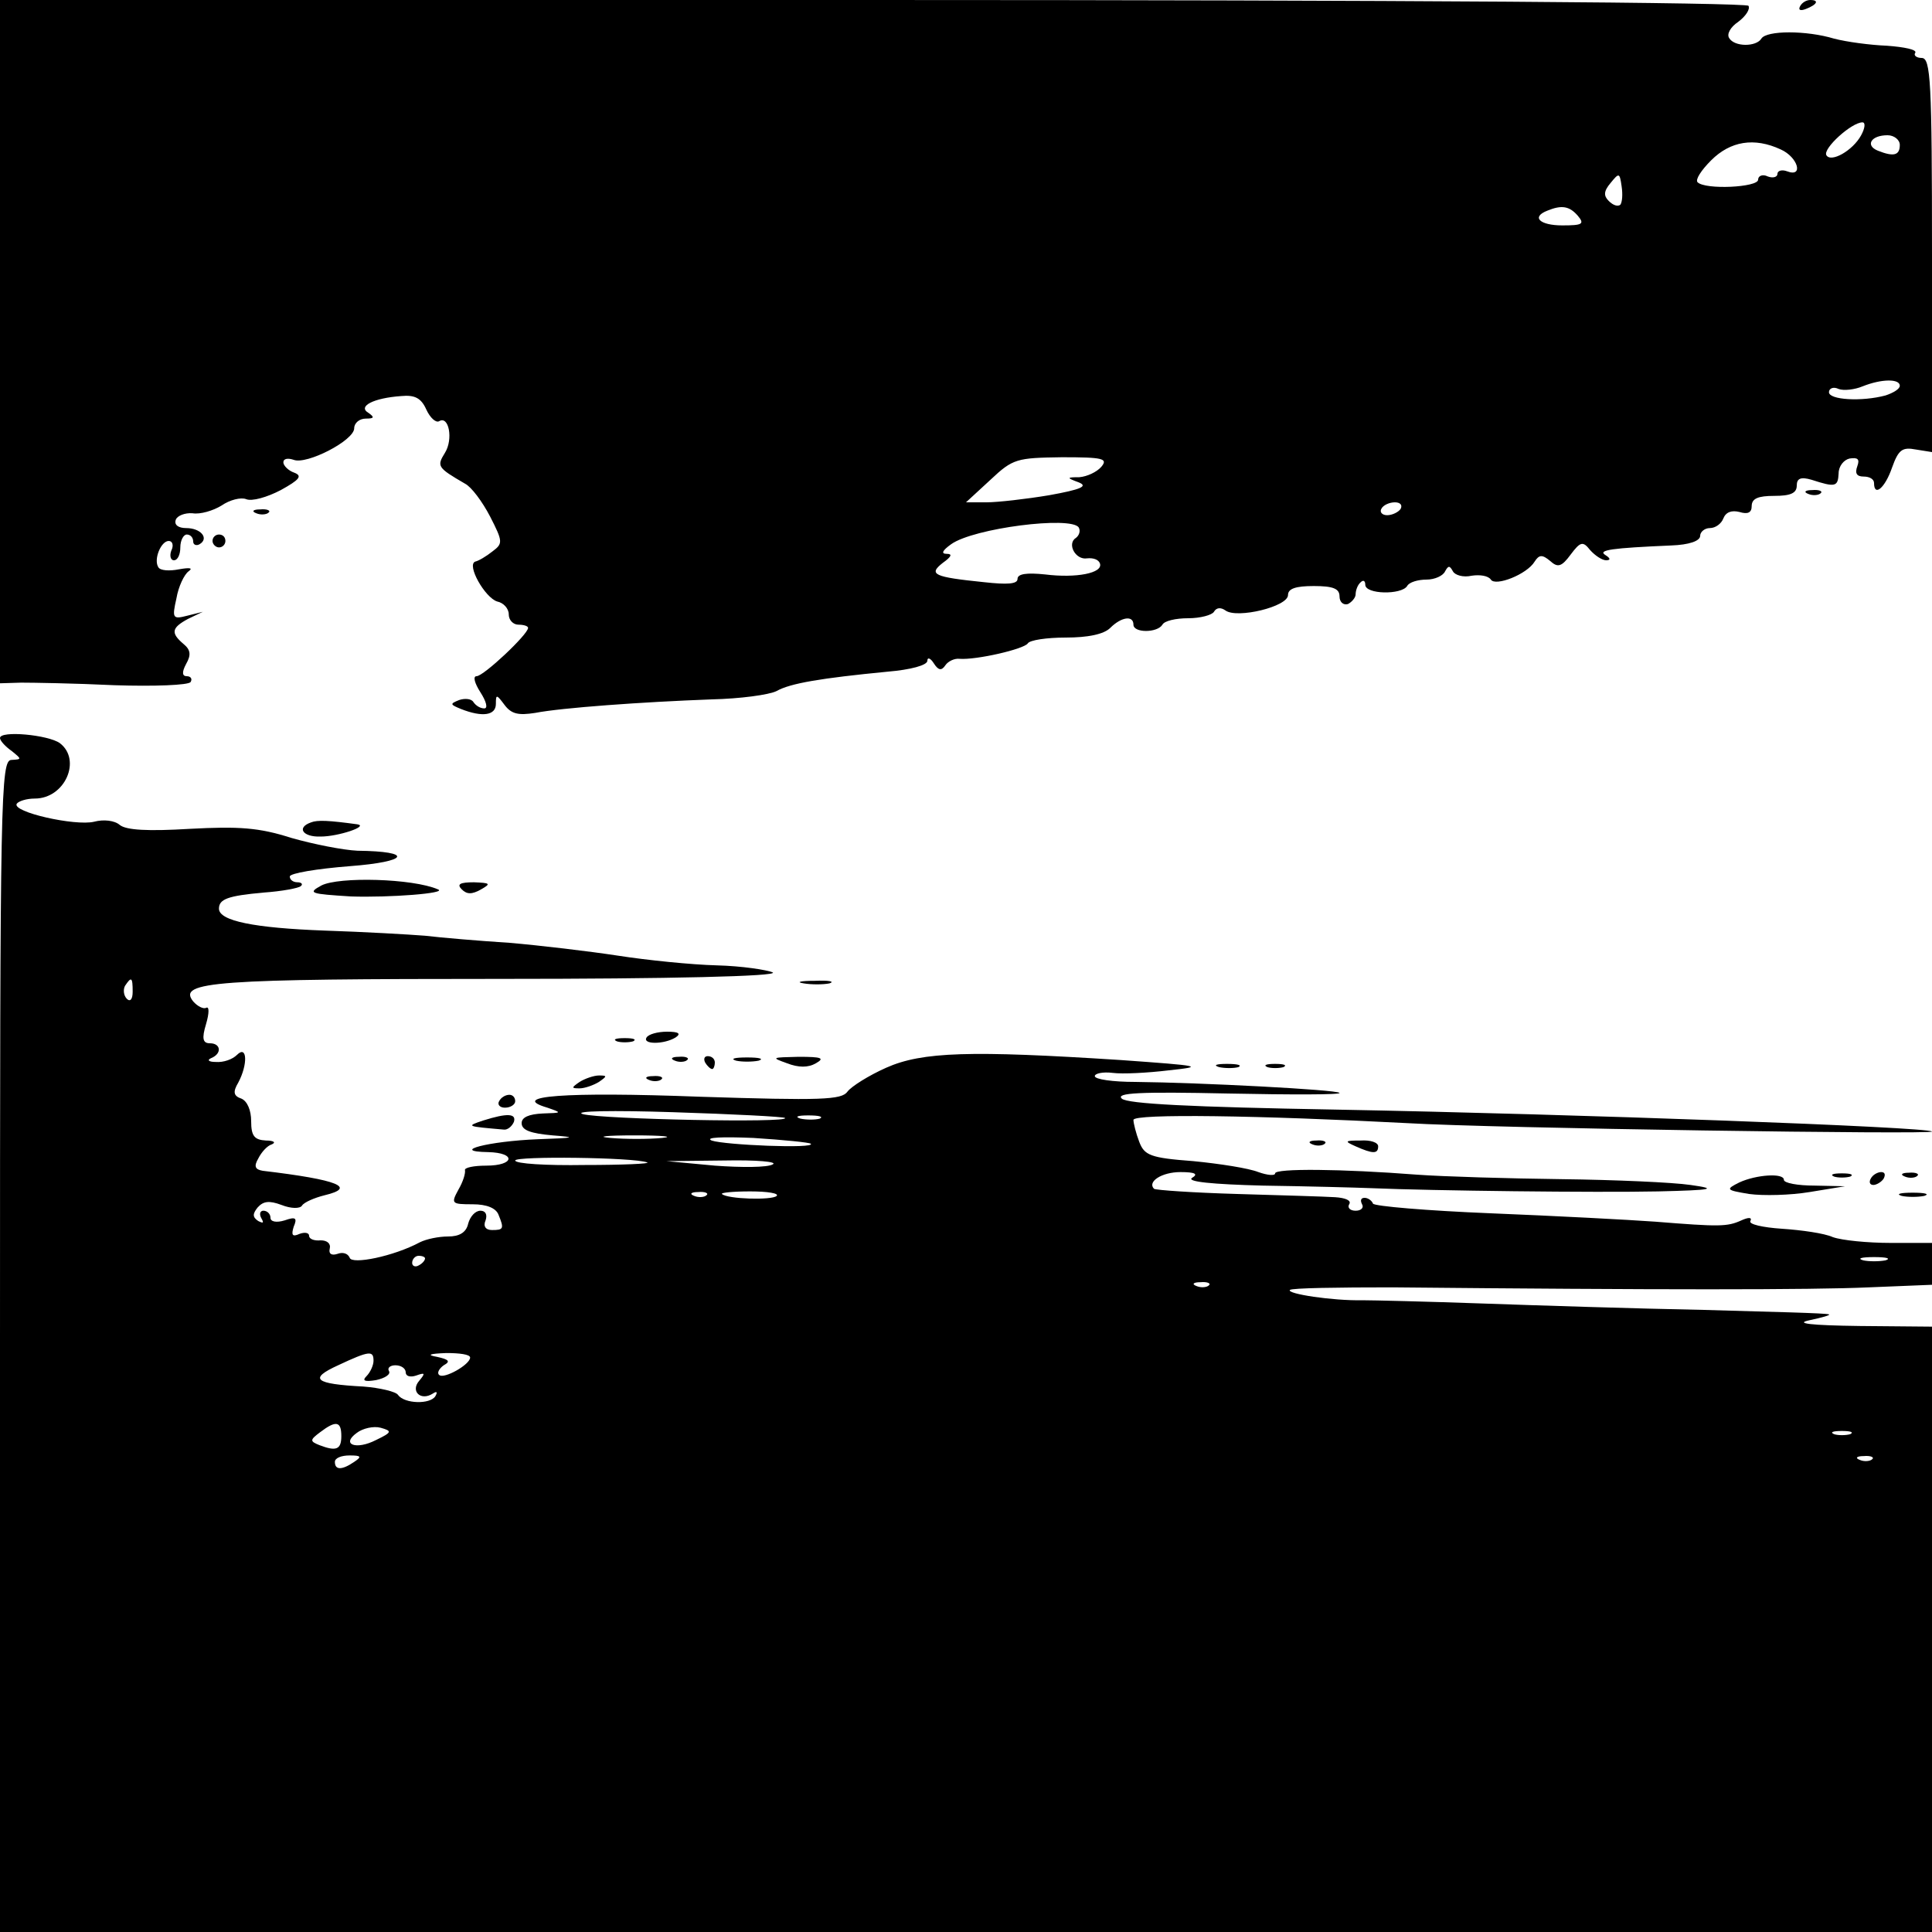
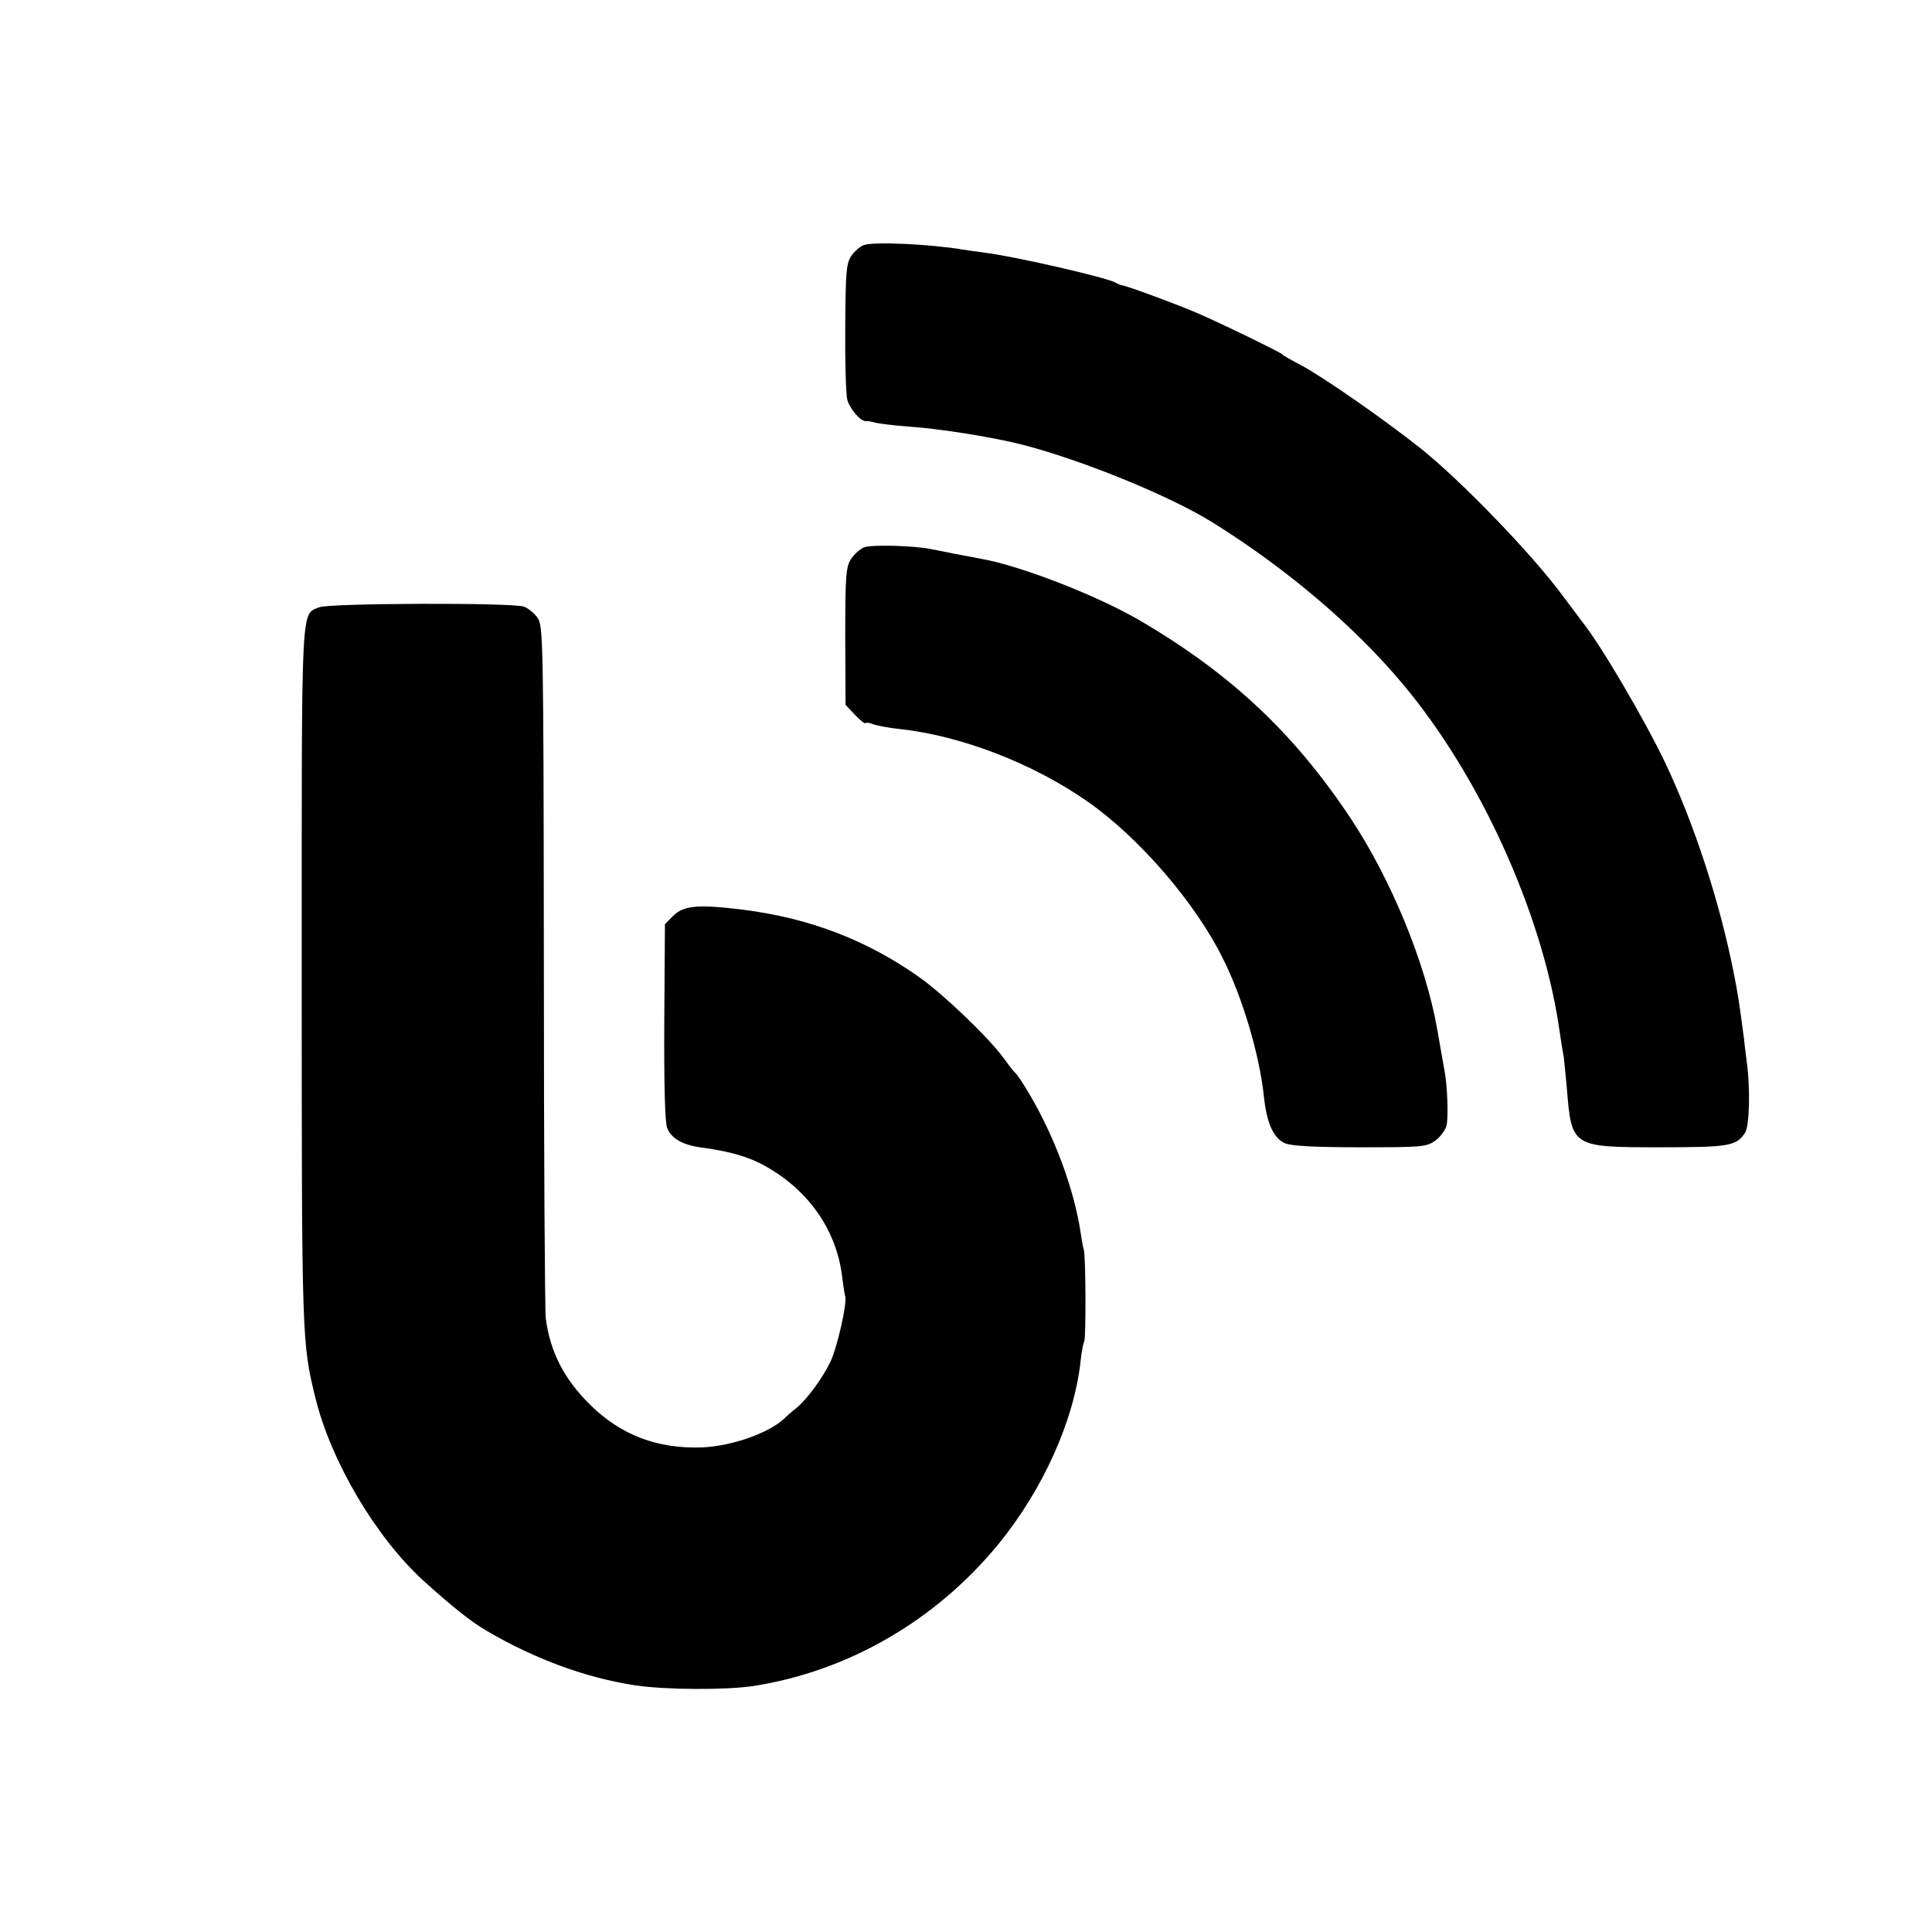
- <svg xmlns="http://www.w3.org/2000/svg" version="1.0" width="300pt" height="300pt" viewBox="0 0 300 300" preserveAspectRatio="xMidYMid meet">
-   <g transform="translate(0,300) scale(0.1,-0.1)" fill="#000000" stroke="none">
-     <path d="M0 2470 l0 -531 33 1 c17 0 83 -1 145 -4 61 -2 115 0 118 5 3 5 0 9 -6 9 -7 0 -8 6 -1 19 8 14 7 22 -4 31 -20 17 -19 25 7 39 l23 11 -24 -6 c-23 -6 -24 -4 -17 27 3 18 12 37 19 42 7 5 2 6 -15 3 -15 -3 -29 -2 -32 3 -8 12 4 41 16 41 6 0 8 -7 4 -15 -3 -8 -1 -15 4 -15 6 0 10 9 10 20 0 11 5 20 10 20 6 0 10 -5 10 -11 0 -5 5 -7 10 -4 15 9 2 25 -21 25 -12 0 -19 5 -16 13 2 6 14 11 26 10 12 -2 32 4 45 12 13 9 30 13 38 10 9 -4 33 3 54 14 29 16 34 22 21 27 -9 3 -17 11 -17 16 0 6 7 7 16 4 20 -8 94 30 94 49 0 8 8 15 18 15 13 0 14 2 4 9 -17 10 8 23 51 26 21 2 31 -3 39 -21 6 -13 15 -21 20 -18 15 9 22 -28 9 -49 -13 -21 -12 -23 31 -48 10 -5 27 -28 39 -51 20 -39 20 -42 4 -54 -10 -8 -22 -15 -27 -16 -14 -5 15 -56 34 -62 10 -2 18 -11 18 -20 0 -9 7 -16 15 -16 8 0 15 -2 15 -5 0 -10 -69 -75 -80 -75 -6 0 -3 -11 6 -25 9 -14 12 -25 6 -25 -6 0 -13 4 -17 10 -3 5 -13 6 -22 3 -15 -6 -14 -7 3 -14 33 -13 54 -10 54 8 0 15 1 15 13 -1 11 -15 22 -17 48 -13 41 8 166 17 274 21 44 1 89 7 101 13 21 12 69 20 172 30 36 3 62 10 62 17 0 6 5 4 10 -4 7 -11 12 -12 18 -3 4 6 14 11 22 10 26 -2 100 15 106 24 3 5 29 9 59 9 34 0 59 5 69 15 17 17 36 20 36 5 0 -13 37 -13 45 0 3 6 21 10 40 10 19 0 37 5 40 10 4 7 11 7 18 2 18 -13 97 6 97 24 0 10 12 14 40 14 30 0 40 -4 40 -16 0 -9 6 -14 13 -12 6 3 12 10 12 15 0 6 3 15 8 19 4 4 7 2 7 -4 0 -15 56 -16 65 -2 3 6 17 10 30 10 13 0 26 6 29 13 5 9 7 9 12 0 3 -6 16 -10 29 -7 13 2 26 0 30 -6 7 -11 56 8 68 28 7 11 12 11 24 1 12 -11 18 -9 32 10 15 20 19 21 30 7 8 -9 19 -16 25 -16 7 0 7 3 -1 8 -13 8 10 11 102 15 28 1 45 7 45 15 0 6 7 12 15 12 9 0 18 7 21 15 4 10 13 13 25 10 13 -4 19 -1 19 9 0 12 10 16 35 16 25 0 35 4 35 16 0 11 6 14 23 9 37 -12 41 -11 42 10 0 11 8 21 17 23 13 2 16 -1 12 -12 -4 -11 -1 -16 10 -16 9 0 16 -4 16 -10 0 -22 17 -8 28 24 10 28 16 32 37 28 l25 -4 0 306 c0 270 -2 306 -16 306 -8 0 -13 4 -10 8 3 5 -17 9 -44 11 -26 1 -63 6 -82 11 -43 13 -105 13 -113 0 -8 -13 -42 -13 -50 1 -4 6 2 17 14 25 12 9 19 20 16 25 -4 5 -535 9 -1361 9 l-1354 0 0 -530z m2890 320 c-13 -24 -47 -43 -54 -31 -6 10 39 51 56 51 5 0 4 -9 -2 -20z m60 -15 c0 -16 -9 -19 -34 -9 -20 8 -11 24 15 24 10 0 19 -7 19 -15z m-185 -7 c27 -12 36 -44 10 -34 -8 3 -15 1 -15 -4 0 -5 -7 -7 -15 -4 -8 4 -15 1 -15 -5 0 -12 -82 -16 -94 -4 -4 4 6 19 21 34 30 30 67 36 108 17z m-249 -86 c-4 -3 -11 -1 -18 6 -8 8 -8 15 3 28 13 16 14 16 17 -5 2 -13 1 -25 -2 -29z m-66 -17 c11 -13 7 -15 -24 -15 -35 0 -49 13 -23 23 22 9 34 7 47 -8z m500 -264 c0 -5 -10 -11 -22 -15 -37 -10 -88 -7 -88 5 0 6 7 9 15 5 8 -3 25 -1 37 4 30 12 58 12 58 1z m-1240 -126 c-7 -8 -22 -15 -34 -16 -20 0 -20 -1 -1 -8 15 -6 4 -11 -46 -20 -36 -6 -80 -11 -97 -11 l-32 0 38 35 c35 33 41 34 111 35 64 0 72 -2 61 -15z m465 -65 c-3 -5 -13 -10 -21 -10 -8 0 -12 5 -9 10 3 6 13 10 21 10 8 0 12 -4 9 -10z m-500 -29 c3 -5 1 -12 -4 -16 -15 -9 -1 -35 17 -32 10 1 18 -2 20 -8 5 -15 -37 -23 -85 -17 -29 3 -43 1 -43 -7 0 -8 -16 -9 -52 -5 -78 8 -87 12 -64 30 14 10 15 14 6 14 -9 0 -7 5 7 15 35 25 186 44 198 26z" />
-     <path d="M2795 2990 c-3 -6 1 -7 9 -4 18 7 21 14 7 14 -6 0 -13 -4 -16 -10z" />
-     <path d="M2808 2233 c7 -3 16 -2 19 1 4 3 -2 6 -13 5 -11 0 -14 -3 -6 -6z" />
-     <path d="M398 2203 c7 -3 16 -2 19 1 4 3 -2 6 -13 5 -11 0 -14 -3 -6 -6z" />
-     <path d="M330 2160 c0 -5 5 -10 10 -10 6 0 10 5 10 10 0 6 -4 10 -10 10 -5 0 -10 -4 -10 -10z" />
-     <path d="M0 1854 c0 -4 8 -13 18 -20 16 -13 16 -13 0 -14 -17 0 -18 -50 -18 -910 l0 -910 1500 0 1500 0 0 470 0 470 -112 1 c-77 1 -102 4 -78 9 19 4 33 8 30 9 -3 2 -90 4 -195 7 -104 2 -260 7 -345 10 -85 3 -168 5 -185 5 -45 -1 -118 10 -112 16 3 3 75 4 159 4 411 -4 652 -4 740 0 l98 4 0 33 0 32 -64 0 c-36 0 -76 4 -90 9 -13 6 -49 11 -79 13 -30 2 -52 7 -49 12 3 6 -3 6 -14 1 -22 -10 -34 -10 -134 -2 -41 3 -156 9 -255 13 -99 4 -181 11 -183 15 -2 5 -8 9 -13 9 -6 0 -7 -4 -4 -10 3 -5 -1 -10 -10 -10 -9 0 -13 5 -10 10 4 6 -6 10 -22 11 -15 1 -84 3 -152 5 -69 2 -126 6 -129 8 -11 11 12 26 41 26 23 0 28 -3 18 -9 -9 -6 32 -10 110 -12 68 -1 144 -3 169 -4 93 -4 349 -7 445 -5 85 2 93 4 50 10 -27 4 -117 8 -200 9 -82 1 -184 4 -225 7 -116 9 -220 10 -220 2 0 -4 -12 -3 -26 2 -15 6 -60 13 -101 17 -67 5 -76 9 -84 30 -5 13 -9 29 -9 34 0 10 197 7 425 -5 134 -8 820 -18 815 -13 -7 7 -548 27 -925 34 -227 4 -324 9 -333 17 -10 9 27 11 165 8 98 -2 176 -2 173 1 -5 5 -217 16 -317 17 -35 0 -63 4 -63 9 0 4 12 7 28 5 15 -2 54 0 87 4 56 6 51 7 -75 16 -233 15 -308 13 -364 -12 -27 -12 -54 -29 -60 -37 -9 -13 -41 -14 -229 -8 -211 8 -298 1 -237 -17 23 -8 23 -8 -7 -9 -22 -1 -33 -6 -33 -15 0 -11 14 -16 48 -19 39 -3 35 -4 -23 -6 -76 -3 -138 -19 -77 -20 44 -1 41 -21 -3 -21 -19 0 -34 -3 -33 -7 1 -5 -3 -18 -10 -30 -12 -22 -11 -23 22 -23 22 0 36 -6 40 -16 9 -22 8 -24 -10 -24 -10 0 -14 6 -10 15 3 9 0 15 -8 15 -8 0 -16 -9 -19 -20 -3 -14 -14 -20 -31 -20 -15 0 -34 -4 -44 -9 -41 -22 -106 -35 -109 -24 -3 7 -11 9 -19 6 -9 -3 -14 0 -12 8 2 8 -4 13 -14 13 -10 -1 -18 2 -18 7 0 5 -7 6 -15 3 -11 -5 -13 -2 -9 11 6 14 3 16 -14 10 -13 -4 -22 -2 -22 4 0 6 -5 11 -11 11 -5 0 -7 -5 -3 -12 4 -7 3 -8 -5 -4 -9 6 -9 11 -1 21 9 10 18 11 37 4 15 -6 29 -6 32 -1 3 5 19 12 35 16 50 12 22 24 -96 38 -12 2 -14 7 -7 19 5 10 14 20 21 22 7 3 3 6 -9 6 -18 1 -23 7 -23 30 0 17 -6 31 -15 35 -12 4 -14 10 -5 25 15 28 14 59 -2 43 -7 -7 -21 -12 -33 -11 -11 0 -14 3 -7 6 17 7 15 23 -2 23 -11 0 -13 7 -6 30 5 17 5 28 0 25 -4 -2 -13 2 -20 10 -25 31 34 35 478 35 262 0 431 4 422 10 -9 4 -48 10 -87 11 -39 1 -108 8 -153 15 -46 7 -122 16 -169 20 -47 3 -106 8 -131 11 -25 2 -95 6 -156 8 -109 4 -164 15 -164 34 0 15 14 20 69 25 29 2 55 7 58 10 4 3 1 6 -5 6 -7 0 -12 4 -12 9 0 5 42 12 93 16 92 7 100 23 12 24 -22 1 -68 10 -103 20 -50 16 -81 18 -157 14 -66 -4 -99 -2 -109 6 -8 7 -25 9 -40 5 -29 -7 -128 15 -120 28 3 4 15 8 28 8 47 0 73 60 39 86 -18 13 -93 20 -93 8z m206 -394 c0 -12 -4 -16 -9 -11 -5 5 -6 14 -3 20 10 15 12 14 12 -9z m1013 -196 c8 -8 -284 -2 -314 6 -16 5 47 6 140 3 94 -3 172 -7 174 -9z m54 -1 c-7 -2 -21 -2 -30 0 -10 3 -4 5 12 5 17 0 24 -2 18 -5z m-245 -30 c-21 -2 -57 -2 -80 0 -24 2 -7 4 37 4 44 0 63 -2 43 -4z m231 -9 c8 -8 -134 -2 -154 5 -11 5 17 6 65 4 47 -3 87 -7 89 -9z m-254 -29 c6 -2 -38 -4 -97 -4 -60 -1 -108 2 -108 7 0 7 184 5 205 -3z m195 -3 c-8 -5 -49 -5 -90 -2 l-75 7 90 1 c50 1 83 -2 75 -6z m-103 -48 c-3 -3 -12 -4 -19 -1 -8 3 -5 6 6 6 11 1 17 -2 13 -5z m109 -1 c-7 -7 -77 -5 -85 3 -2 2 17 4 44 4 27 0 45 -3 41 -7z m-546 -97 c0 -3 -4 -8 -10 -11 -5 -3 -10 -1 -10 4 0 6 5 11 10 11 6 0 10 -2 10 -4z m2268 -3 c-10 -2 -26 -2 -35 0 -10 3 -2 5 17 5 19 0 27 -2 18 -5z m-1051 -39 c-3 -3 -12 -4 -19 -1 -8 3 -5 6 6 6 11 1 17 -2 13 -5z m-1297 -117 c0 -7 -5 -18 -11 -24 -7 -7 -3 -9 15 -6 14 3 23 9 20 14 -3 5 2 9 10 9 9 0 16 -5 16 -11 0 -6 7 -8 16 -5 14 5 15 4 5 -8 -14 -16 2 -32 21 -20 6 4 8 3 4 -4 -8 -13 -48 -12 -58 2 -3 5 -28 11 -54 13 -76 4 -85 12 -39 33 49 23 55 23 55 7z m150 5 c0 -11 -41 -34 -48 -27 -4 3 0 10 7 15 11 6 8 9 -10 13 -17 3 -13 5 14 6 20 0 37 -2 37 -7z m-200 -122 c0 -21 -8 -24 -34 -14 -15 6 -15 8 1 20 25 19 33 17 33 -6z m54 -6 c-31 -16 -55 -7 -30 11 9 7 26 11 37 8 18 -5 18 -7 -7 -19z m2289 9 c-7 -2 -19 -2 -25 0 -7 3 -2 5 12 5 14 0 19 -2 13 -5z m-2323 -43 c-19 -13 -30 -13 -30 0 0 6 10 10 23 10 18 0 19 -2 7 -10z m2357 4 c-3 -3 -12 -4 -19 -1 -8 3 -5 6 6 6 11 1 17 -2 13 -5z" />
-     <path d="M483 1723 c-23 -8 -13 -23 15 -22 27 0 75 16 57 19 -44 6 -62 7 -72 3z" />
-     <path d="M499 1625 c-22 -12 -17 -13 46 -17 60 -2 151 5 135 11 -39 17 -154 20 -181 6z" />
-     <path d="M717 1619 c8 -8 16 -8 30 0 16 9 14 10 -11 11 -22 0 -27 -3 -19 -11z" />
-     <path d="M1248 1473 c12 -2 30 -2 40 0 9 3 -1 5 -23 4 -22 0 -30 -2 -17 -4z" />
-     <path d="M1004 1389 c-7 -11 27 -11 45 0 9 6 5 9 -13 9 -15 0 -29 -4 -32 -9z" />
-     <path d="M958 1383 c6 -2 18 -2 25 0 6 3 1 5 -13 5 -14 0 -19 -2 -12 -5z" />
-     <path d="M1048 1353 c7 -3 16 -2 19 1 4 3 -2 6 -13 5 -11 0 -14 -3 -6 -6z" />
-     <path d="M1095 1350 c3 -5 8 -10 11 -10 2 0 4 5 4 10 0 6 -5 10 -11 10 -5 0 -7 -4 -4 -10z" />
-     <path d="M1143 1353 c9 -2 25 -2 35 0 9 3 1 5 -18 5 -19 0 -27 -2 -17 -5z" />
-     <path d="M1222 1349 c18 -7 33 -7 45 0 14 8 9 10 -27 10 -42 -1 -43 -1 -18 -10z" />
-     <path d="M1893 1343 c9 -2 23 -2 30 0 6 3 -1 5 -18 5 -16 0 -22 -2 -12 -5z" />
-     <path d="M1968 1343 c6 -2 18 -2 25 0 6 3 1 5 -13 5 -14 0 -19 -2 -12 -5z" />
-     <path d="M900 1320 c-13 -9 -13 -10 0 -10 8 0 22 5 30 10 13 9 13 10 0 10 -8 0 -22 -5 -30 -10z" />
-     <path d="M1008 1323 c7 -3 16 -2 19 1 4 3 -2 6 -13 5 -11 0 -14 -3 -6 -6z" />
-     <path d="M775 1290 c-3 -5 1 -10 9 -10 9 0 16 5 16 10 0 6 -4 10 -9 10 -6 0 -13 -4 -16 -10z" />
-     <path d="M750 1260 c-27 -9 -25 -9 32 -14 6 -1 13 5 16 12 4 13 -10 14 -48 2z" />
-     <path d="M2038 1223 c7 -3 16 -2 19 1 4 3 -2 6 -13 5 -11 0 -14 -3 -6 -6z" />
-     <path d="M2105 1220 c27 -12 35 -12 35 0 0 6 -12 10 -27 9 -25 0 -26 -1 -8 -9z" />
-     <path d="M2701 1164 c-22 -11 -21 -12 15 -18 22 -3 64 -2 94 3 l55 9 -47 1 c-27 0 -48 4 -48 9 0 11 -43 8 -69 -4z" />
-     <path d="M2848 1173 c6 -2 18 -2 25 0 6 3 1 5 -13 5 -14 0 -19 -2 -12 -5z" />
-     <path d="M2905 1170 c-3 -5 -2 -10 4 -10 5 0 13 5 16 10 3 6 2 10 -4 10 -5 0 -13 -4 -16 -10z" />
-     <path d="M2958 1173 c7 -3 16 -2 19 1 4 3 -2 6 -13 5 -11 0 -14 -3 -6 -6z" />
-     <path d="M2953 1143 c9 -2 25 -2 35 0 9 3 1 5 -18 5 -19 0 -27 -2 -17 -5z" />
+ <svg xmlns="http://www.w3.org/2000/svg" version="1.0" width="600pt" height="600pt" viewBox="0 0 600 600" preserveAspectRatio="xMidYMid meet">
+   <g transform="translate(0,600) scale(0.1,-0.1)" fill="#000000" stroke="none">
+     <path d="M2683 5239 c-12 -4 -30 -20 -40 -35 -15 -23 -17 -53 -18 -218 -1 -105 2 -207 6 -226 7 -29 42 -70 59 -68 3 1 16 -1 30 -5 14 -3 61 -9 105 -12 99 -7 260 -33 350 -56 186 -48 456 -158 590 -241 228 -142 440 -321 592 -503 236 -281 428 -701 483 -1055 6 -41 13 -86 16 -100 2 -14 6 -59 10 -100 15 -183 15 -183 292 -183 213 0 235 4 262 46 13 22 16 136 5 217 -2 19 -7 53 -9 75 -14 106 -18 135 -32 205 -44 222 -123 462 -212 650 -65 136 -201 368 -259 440 -6 8 -33 44 -60 80 -94 128 -317 359 -443 459 -111 88 -300 220 -370 257 -30 16 -57 31 -60 35 -6 6 -163 83 -251 122 -53 24 -222 87 -244 91 -5 1 -14 4 -20 8 -27 16 -310 81 -405 93 -25 3 -56 8 -70 10 -102 17 -277 25 -307 14z" />
+     <path d="M2683 4300 c-12 -5 -30 -21 -40 -36 -16 -25 -18 -52 -18 -241 l1 -212 29 -31 c16 -16 30 -28 33 -26 2 3 14 1 26 -4 13 -4 48 -11 80 -14 192 -21 415 -107 586 -227 158 -111 331 -311 417 -484 61 -121 114 -298 128 -429 9 -85 30 -132 67 -147 20 -8 93 -12 233 -12 191 0 205 1 233 21 16 12 32 34 35 49 5 31 2 121 -7 168 -3 17 -13 73 -22 125 -35 204 -142 467 -271 661 -174 261 -369 445 -648 609 -135 80 -378 174 -500 195 -16 3 -52 10 -80 15 -27 6 -61 12 -75 15 -56 11 -186 14 -207 5z" />
+     <path d="M991 4114 c-57 -24 -54 26 -54 -1111 0 -1161 0 -1173 43 -1346 49 -198 188 -432 336 -567 89 -80 146 -126 196 -155 150 -88 309 -146 461 -169 92 -14 283 -15 367 -2 295 46 567 204 761 441 138 169 235 384 255 569 3 28 8 55 11 59 6 10 5 263 -1 285 -3 9 -7 34 -10 54 -21 138 -82 301 -163 437 -18 30 -36 57 -41 60 -4 3 -20 24 -36 46 -45 62 -184 195 -258 248 -164 117 -344 186 -552 212 -137 17 -183 13 -215 -19 l-26 -26 -2 -303 c-1 -198 2 -312 9 -330 13 -33 48 -53 108 -61 89 -12 146 -29 196 -57 138 -77 224 -203 240 -349 3 -25 7 -50 9 -56 6 -21 -24 -156 -46 -203 -25 -52 -73 -117 -106 -144 -13 -10 -29 -24 -36 -31 -47 -46 -164 -87 -256 -91 -140 -5 -253 38 -350 134 -80 80 -122 162 -136 266 -3 22 -6 515 -6 1095 -1 1022 -2 1056 -20 1082 -11 15 -30 30 -42 34 -36 13 -606 11 -636 -2z" />
  </g>
</svg>
